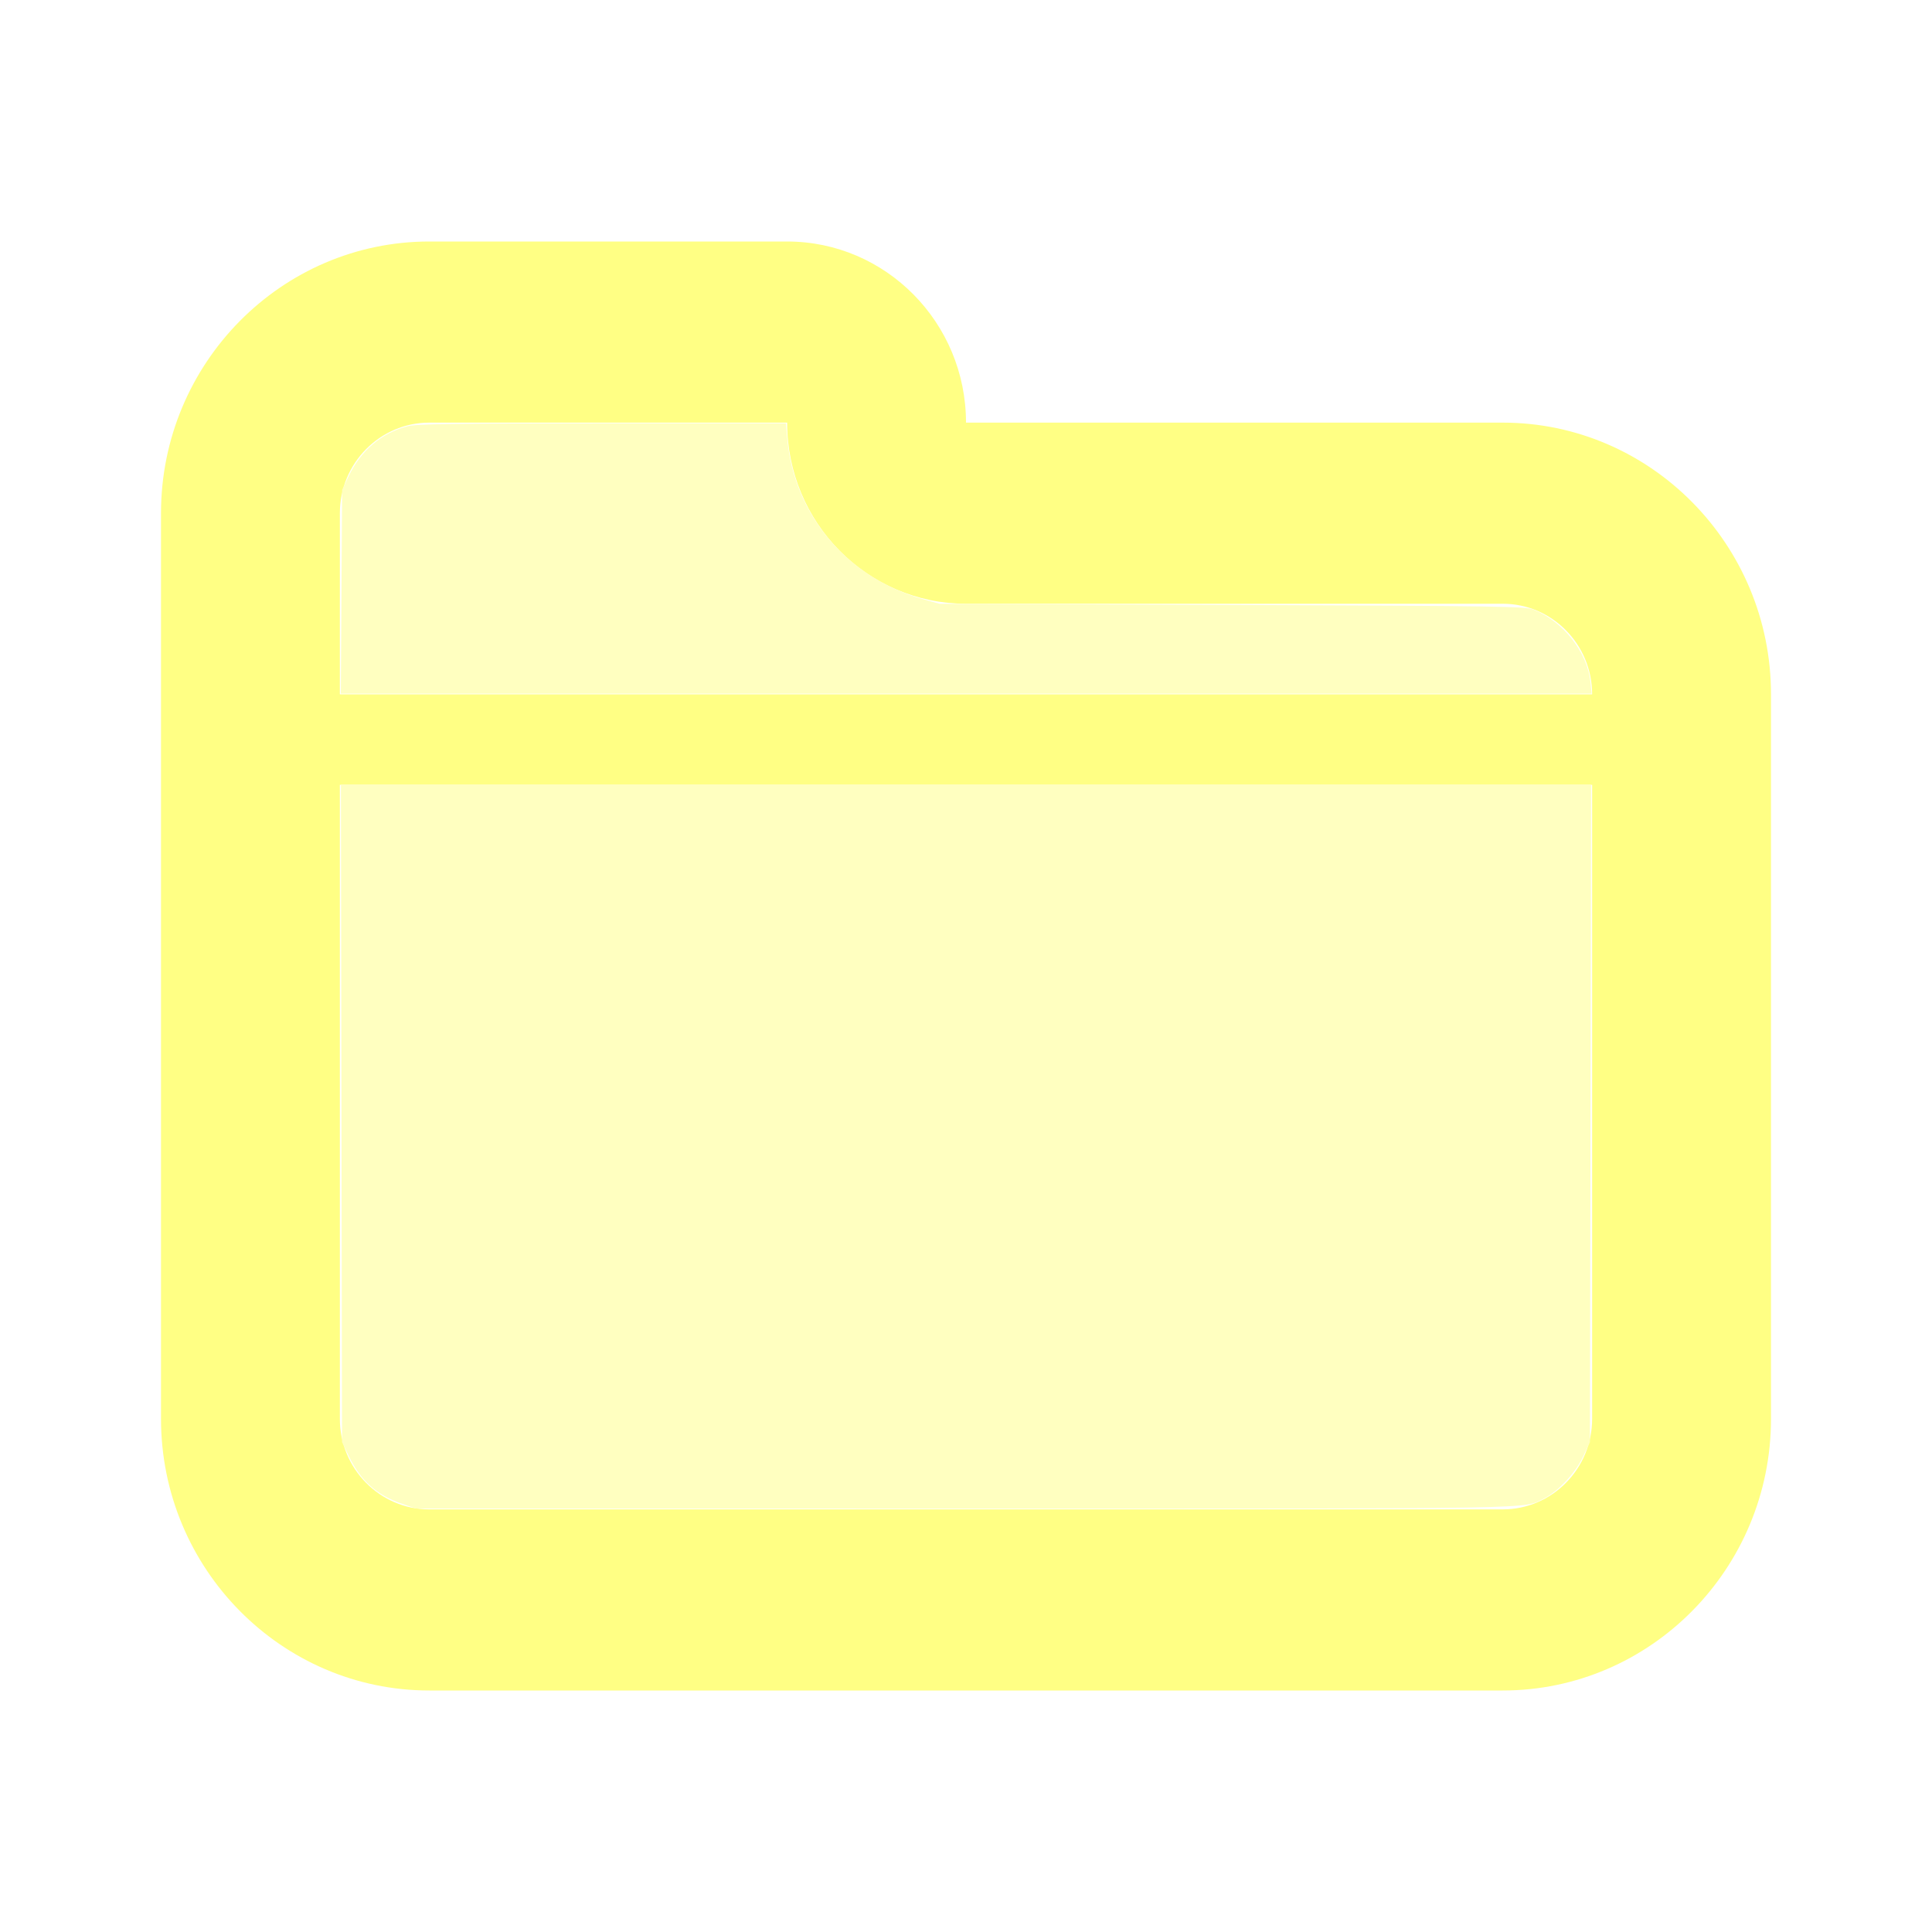
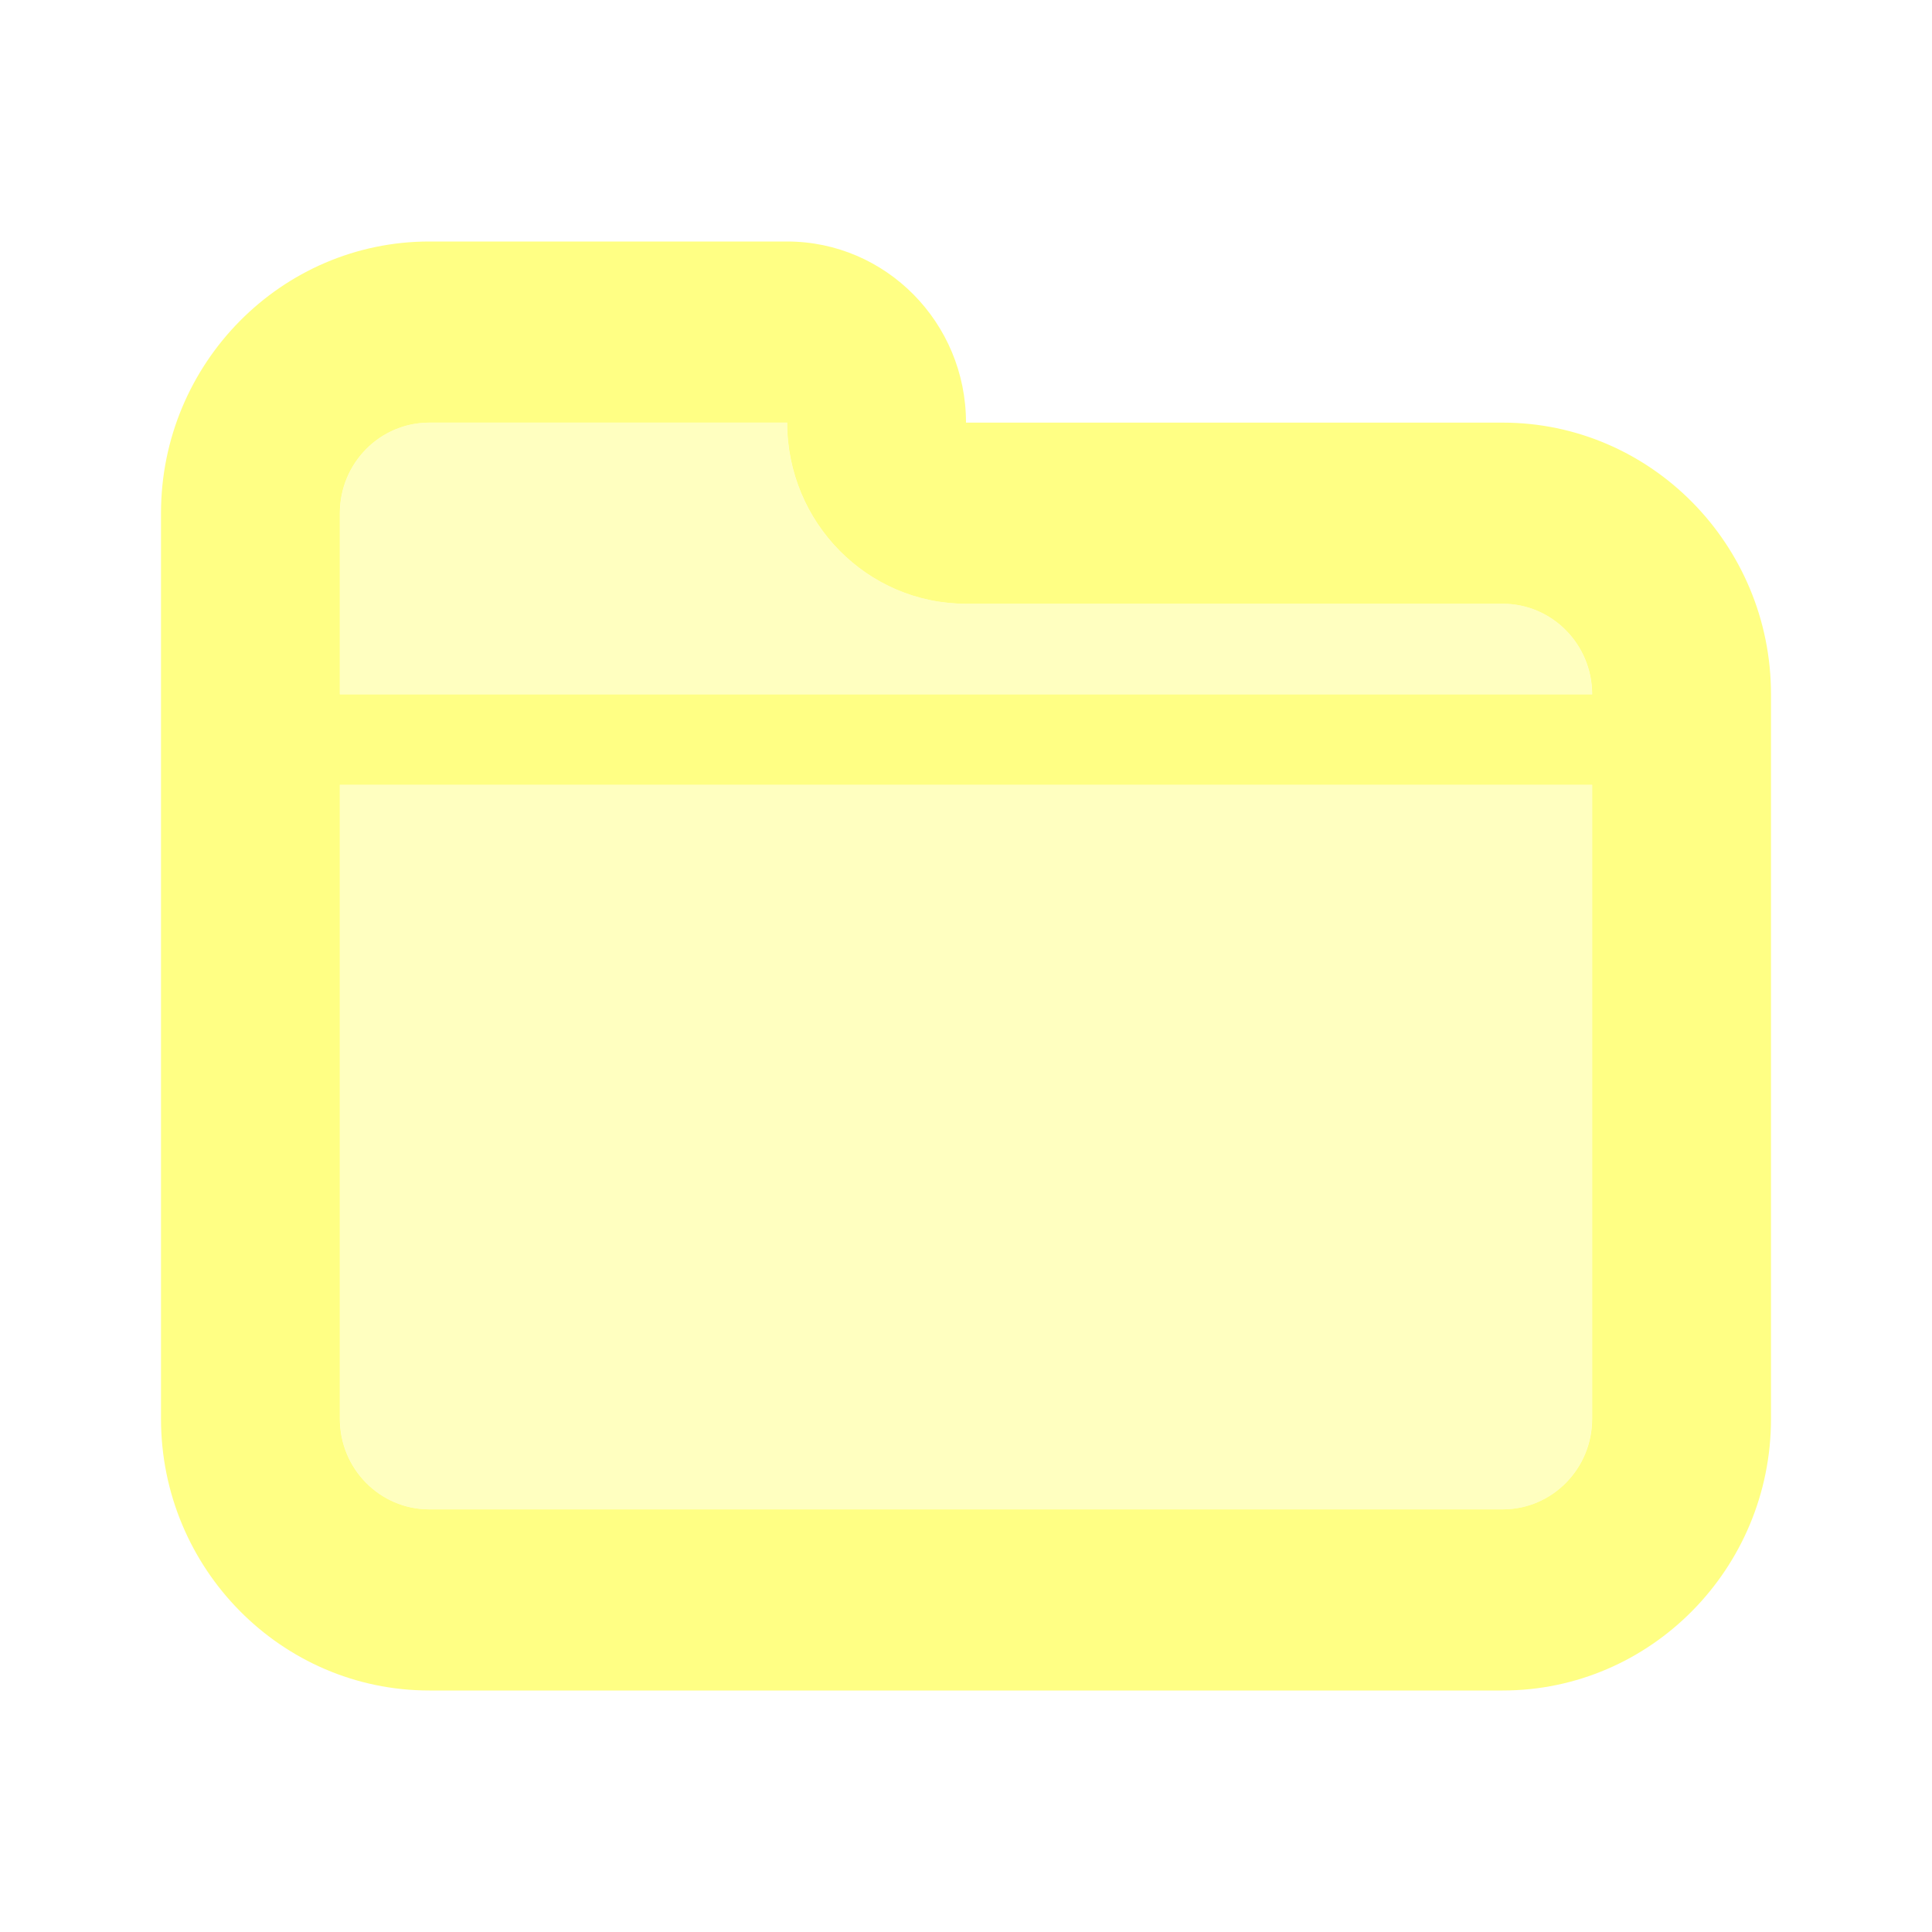
<svg xmlns="http://www.w3.org/2000/svg" id="svg2765" viewBox="0 0 24 24" height="24" width="24" version="1.2">
  <defs id="defs2769" />
-   <path style="stroke-width:1.118;fill:#ffff84;fill-opacity:1" id="path2763" d="M 18.667,5.25 H 12 C 12,4.008 11.004,3 9.778,3 H 5.333 C 3.496,3 2,4.514 2,6.375 V 17.625 C 2,19.486 3.496,21 5.333,21 H 18.667 C 20.504,21 22,19.486 22,17.625 V 8.625 C 22,6.764 20.504,5.25 18.667,5.25 Z m -13.333,0 H 9.778 c 0,1.242 0.996,2.25 2.222,2.25 h 6.667 c 0.613,0 1.111,0.504 1.111,1.125 H 4.222 V 6.375 c 0,-0.621 0.498,-1.125 1.111,-1.125 z M 18.667,18.75 H 5.333 C 4.72,18.75 4.222,18.246 4.222,17.625 V 9.75 H 19.778 v 7.875 C 19.778,18.246 19.28,18.75 18.667,18.75 Z" />
-   <path id="path4283" d="M 4.993,18.68 C 4.681,18.574 4.478,18.392 4.331,18.085 l -0.082,-0.17 -0.007,-4.085 -0.007,-4.085 h 7.765 7.765 l -0.007,4.085 -0.007,4.085 -0.084,0.178 c -0.096,0.204 -0.305,0.428 -0.482,0.519 -0.267,0.136 0.115,0.129 -7.198,0.129 L 5.167,18.74 4.993,18.68 Z" style="fill:#ffffc0;fill-opacity:1;stroke-width:0.026" />
-   <path id="path4285" d="m 4.242,7.351 0.008,-1.266 0.081,-0.17 C 4.481,5.599 4.737,5.381 5.058,5.296 5.168,5.266 5.627,5.26 7.478,5.259 l 2.285,-3.113e-4 0.018,0.198 c 0.085,0.941 0.747,1.722 1.681,1.985 l 0.21,0.059 3.633,0.014 c 3.347,0.013 3.642,0.017 3.745,0.058 0.369,0.148 0.669,0.528 0.707,0.898 l 0.015,0.146 h -7.769 -7.769 z" style="fill:#ffffc0;fill-opacity:1;stroke-width:0.026" />
+   <path style="fill:#ffffc0;stroke:none;stroke-width:1px;stroke-linecap:butt;stroke-linejoin:miter;stroke-opacity:1;fill-opacity:1" d="M 5.334 5.25 C 4.721 5.25 4.223 5.754 4.223 6.375 L 4.223 8.625 L 19.777 8.625 C 19.777 8.004 19.279 7.5 18.666 7.5 L 12 7.5 C 10.773 7.5 9.777 6.492 9.777 5.25 L 5.334 5.25 z M 4.223 9.75 L 4.223 17.625 C 4.223 18.246 4.721 18.75 5.334 18.75 L 18.666 18.75 C 19.279 18.75 19.777 18.246 19.777 17.625 L 19.777 9.75 L 4.223 9.75 z " id="path12368" />
+   <path style="display:inline;fill:#ffff84;fill-opacity:1;stroke-width:1.118" id="path2763" d="M 18.667,5.25 H 12 C 12,4.008 11.004,3 9.778,3 H 5.333 C 3.496,3 2,4.514 2,6.375 V 17.625 C 2,19.486 3.496,21 5.333,21 H 18.667 C 20.504,21 22,19.486 22,17.625 V 8.625 C 22,6.764 20.504,5.25 18.667,5.25 Z m -13.333,0 H 9.778 c 0,1.242 0.996,2.25 2.222,2.25 h 6.667 c 0.613,0 1.111,0.504 1.111,1.125 H 4.222 V 6.375 c 0,-0.621 0.498,-1.125 1.111,-1.125 z M 18.667,18.75 H 5.333 C 4.72,18.75 4.222,18.246 4.222,17.625 V 9.75 H 19.778 v 7.875 C 19.778,18.246 19.28,18.75 18.667,18.75 Z" />
</svg>
